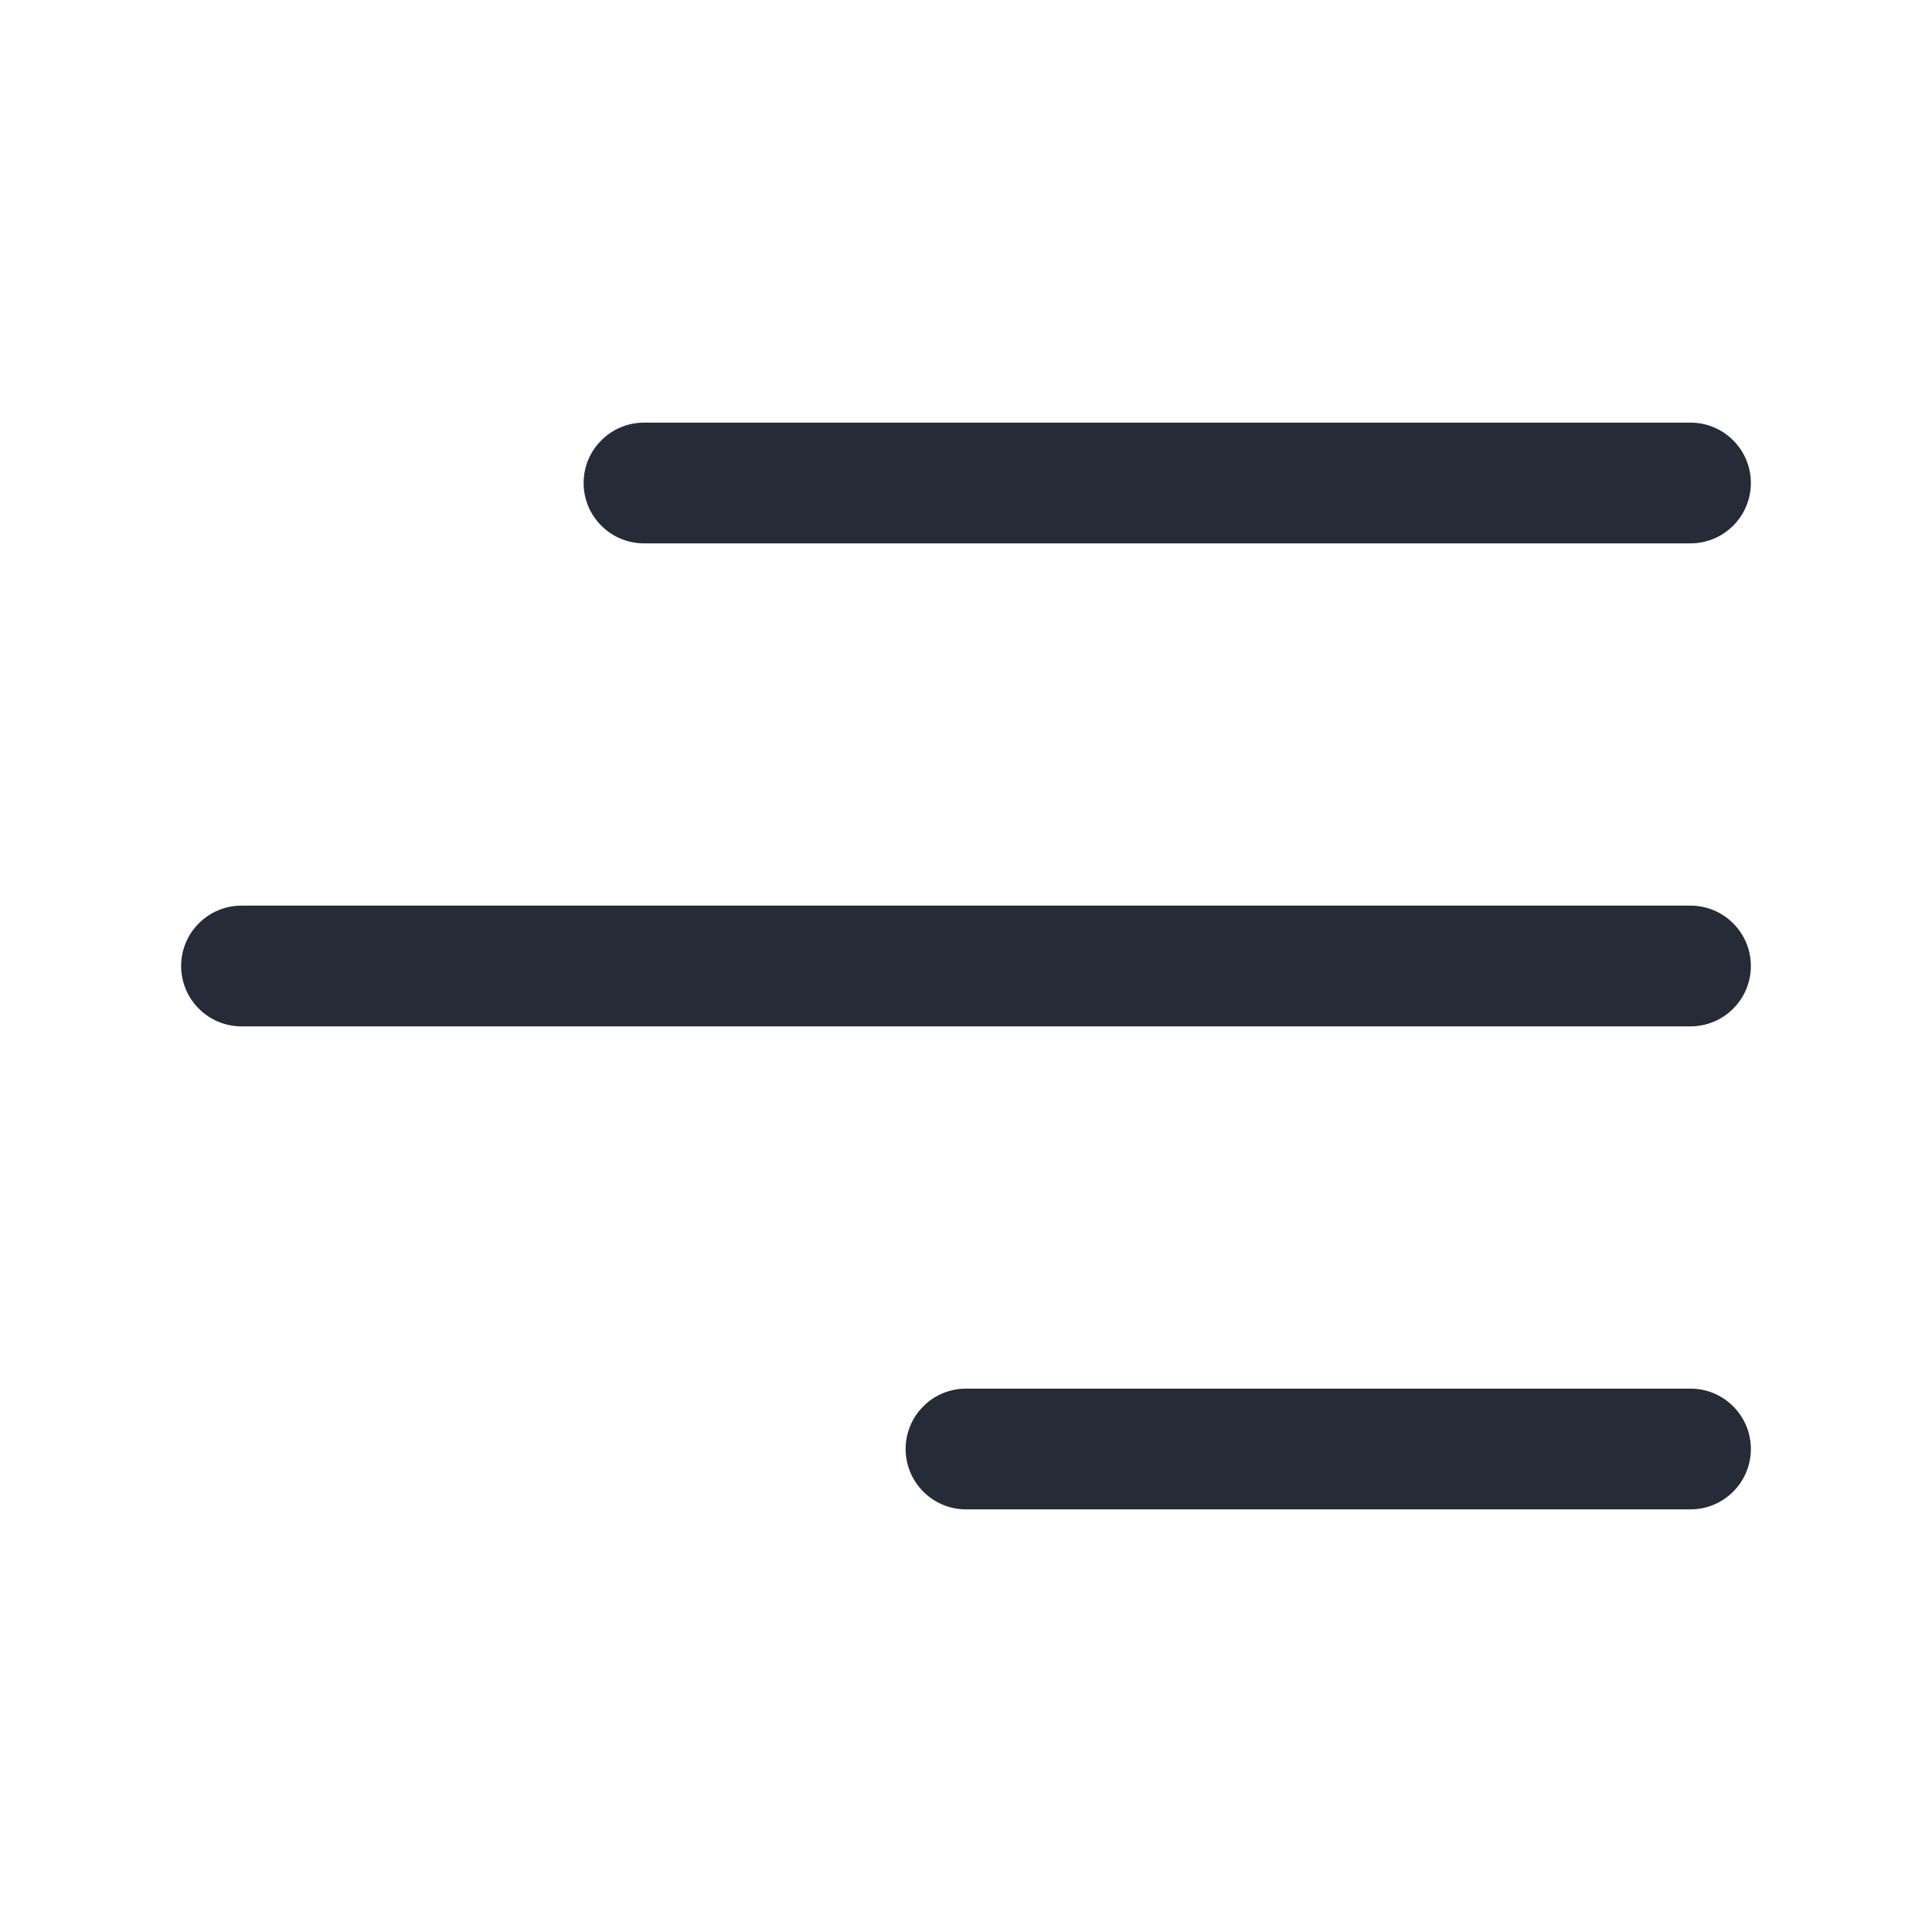
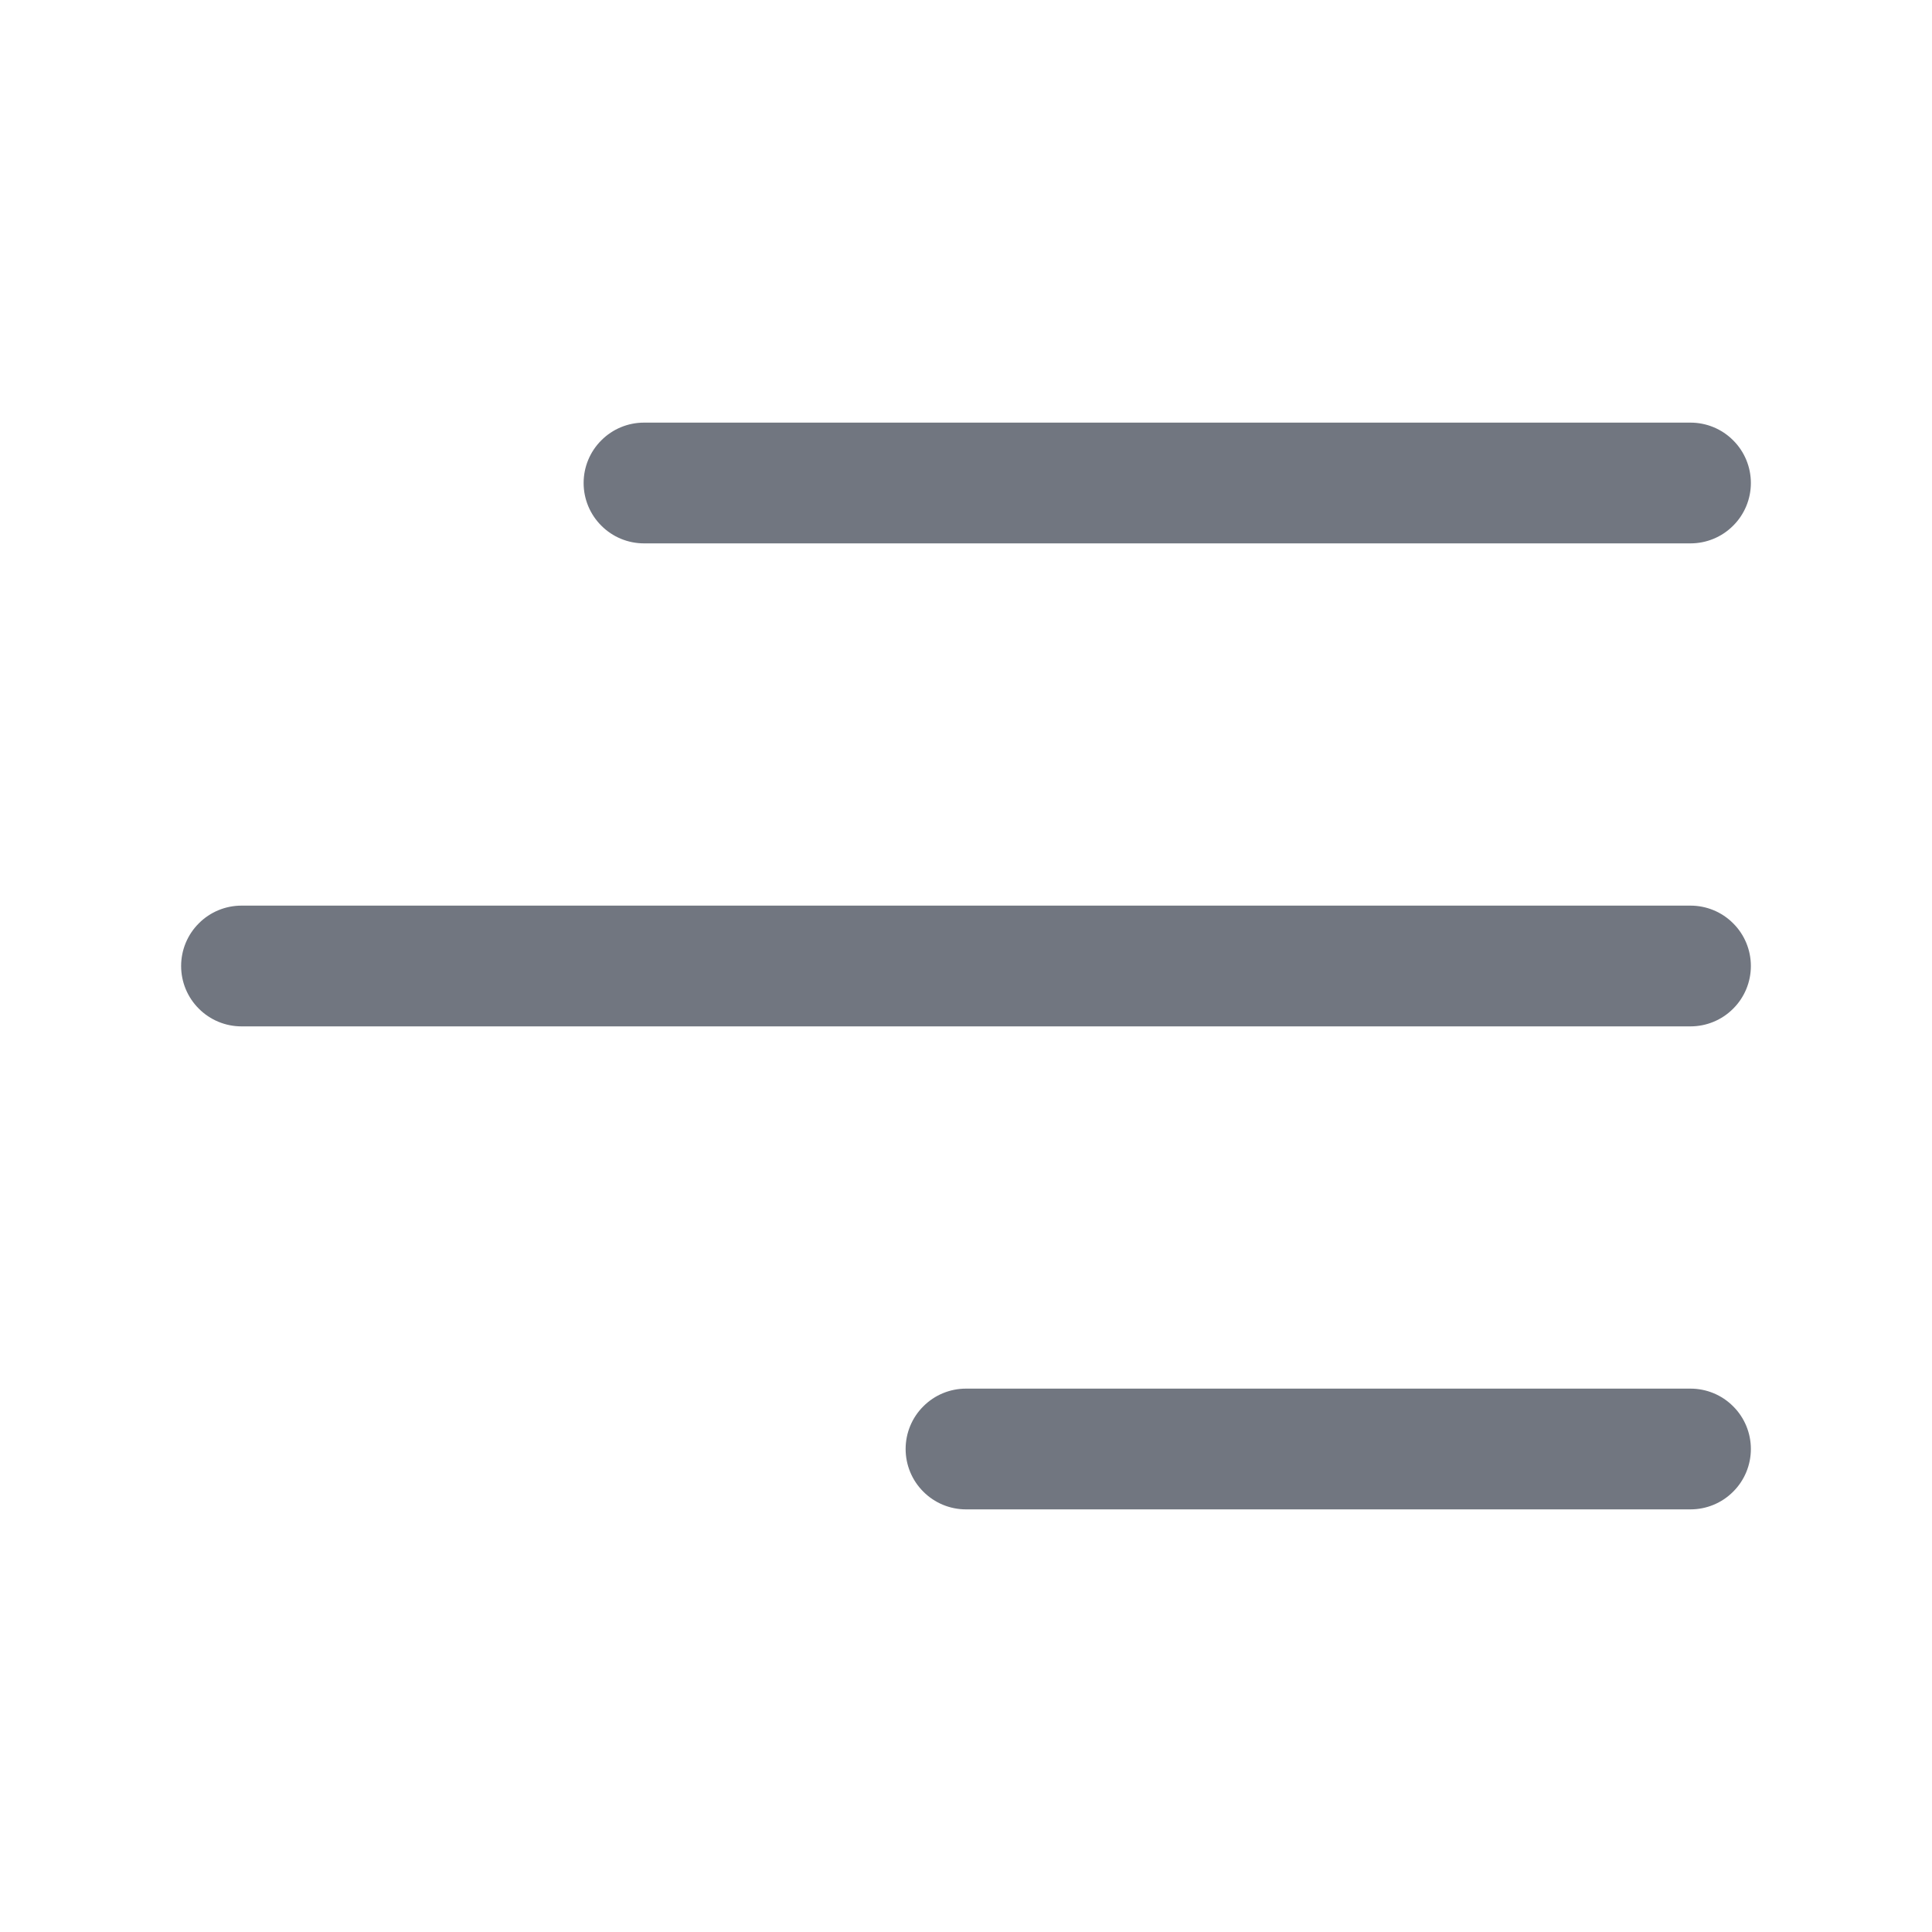
- <svg xmlns="http://www.w3.org/2000/svg" preserveAspectRatio="none" overflow="visible" style="display: block;" width="24" height="24" viewBox="0 0 24 24" fill="none">
-   <g id="menu">
-     <path id="menu-left-alt" d="M8 6.75H21C21.199 6.75 21.39 6.671 21.53 6.53C21.671 6.39 21.75 6.199 21.75 6C21.75 5.801 21.671 5.61 21.53 5.47C21.39 5.329 21.199 5.25 21 5.25H8C7.801 5.25 7.61 5.329 7.47 5.47C7.329 5.61 7.25 5.801 7.25 6C7.25 6.199 7.329 6.39 7.47 6.53C7.61 6.671 7.801 6.75 8 6.75ZM2.25 12C2.25 11.801 2.329 11.61 2.47 11.47C2.61 11.329 2.801 11.25 3 11.25H21C21.199 11.25 21.39 11.329 21.53 11.47C21.671 11.61 21.75 11.801 21.75 12C21.75 12.199 21.671 12.39 21.53 12.53C21.39 12.671 21.199 12.75 21 12.75H3C2.801 12.75 2.61 12.671 2.47 12.53C2.329 12.39 2.25 12.199 2.25 12ZM11.25 18C11.25 17.801 11.329 17.61 11.47 17.47C11.61 17.329 11.801 17.25 12 17.25H21C21.199 17.25 21.39 17.329 21.53 17.47C21.671 17.61 21.75 17.801 21.75 18C21.75 18.199 21.671 18.39 21.53 18.53C21.39 18.671 21.199 18.75 21 18.75H12C11.801 18.75 11.61 18.671 11.47 18.53C11.329 18.39 11.25 18.199 11.25 18Z" fill="#252B37" />
-   </g>
+ <svg xmlns="http://www.w3.org/2000/svg" width="24" height="24" viewBox="0 0 24 24" fill="none">
+   <path d="M8 6.75H21C21.199 6.75 21.39 6.671 21.53 6.53C21.671 6.39 21.75 6.199 21.75 6C21.75 5.801 21.671 5.61 21.53 5.47C21.39 5.329 21.199 5.25 21 5.25H8C7.801 5.25 7.61 5.329 7.47 5.47C7.329 5.61 7.25 5.801 7.25 6C7.25 6.199 7.329 6.39 7.47 6.53C7.61 6.671 7.801 6.75 8 6.75ZM2.25 12C2.25 11.801 2.329 11.61 2.47 11.47C2.61 11.329 2.801 11.25 3 11.25H21C21.199 11.25 21.39 11.329 21.53 11.47C21.671 11.61 21.75 11.801 21.75 12C21.75 12.199 21.671 12.39 21.53 12.53C21.39 12.671 21.199 12.75 21 12.75H3C2.801 12.75 2.61 12.671 2.47 12.53C2.329 12.39 2.25 12.199 2.25 12ZM11.25 18C11.25 17.801 11.329 17.61 11.47 17.47C11.61 17.329 11.801 17.25 12 17.25H21C21.199 17.25 21.39 17.329 21.53 17.47C21.671 17.61 21.75 17.801 21.75 18C21.75 18.199 21.671 18.39 21.53 18.53C21.39 18.671 21.199 18.75 21 18.75H12C11.801 18.75 11.61 18.671 11.47 18.53C11.329 18.39 11.25 18.199 11.25 18Z" fill="#717680" />
</svg>
